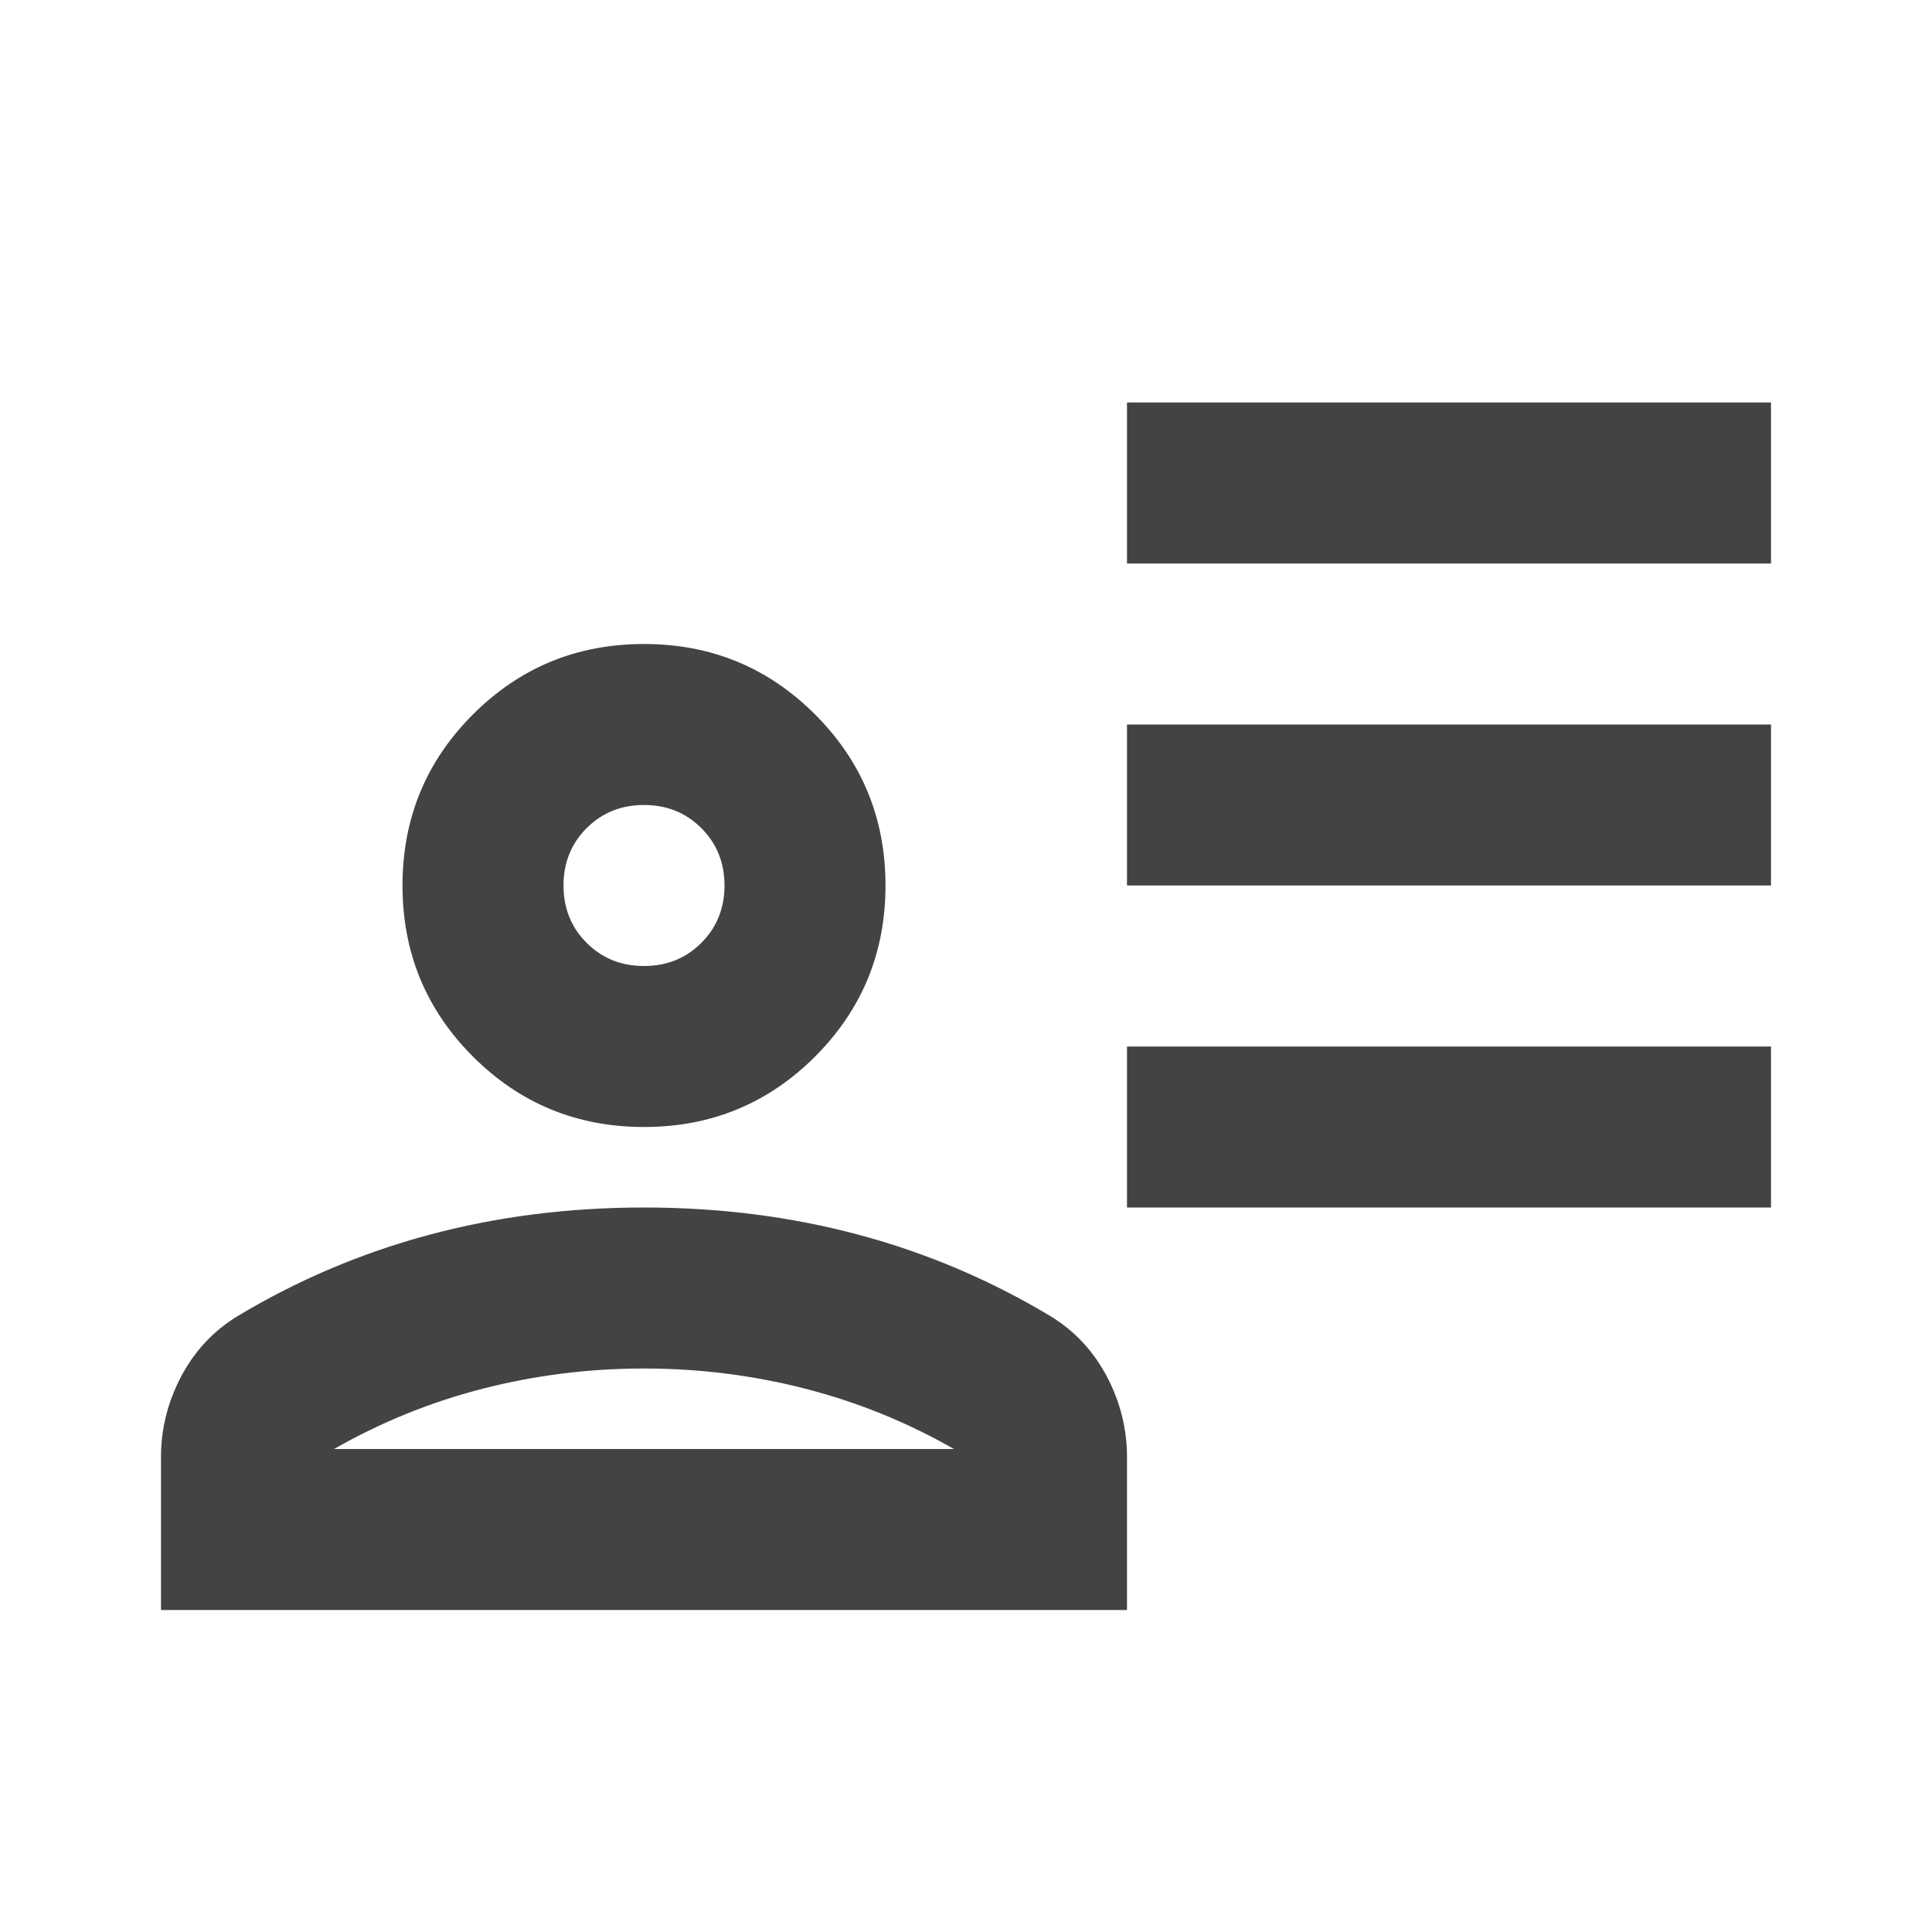
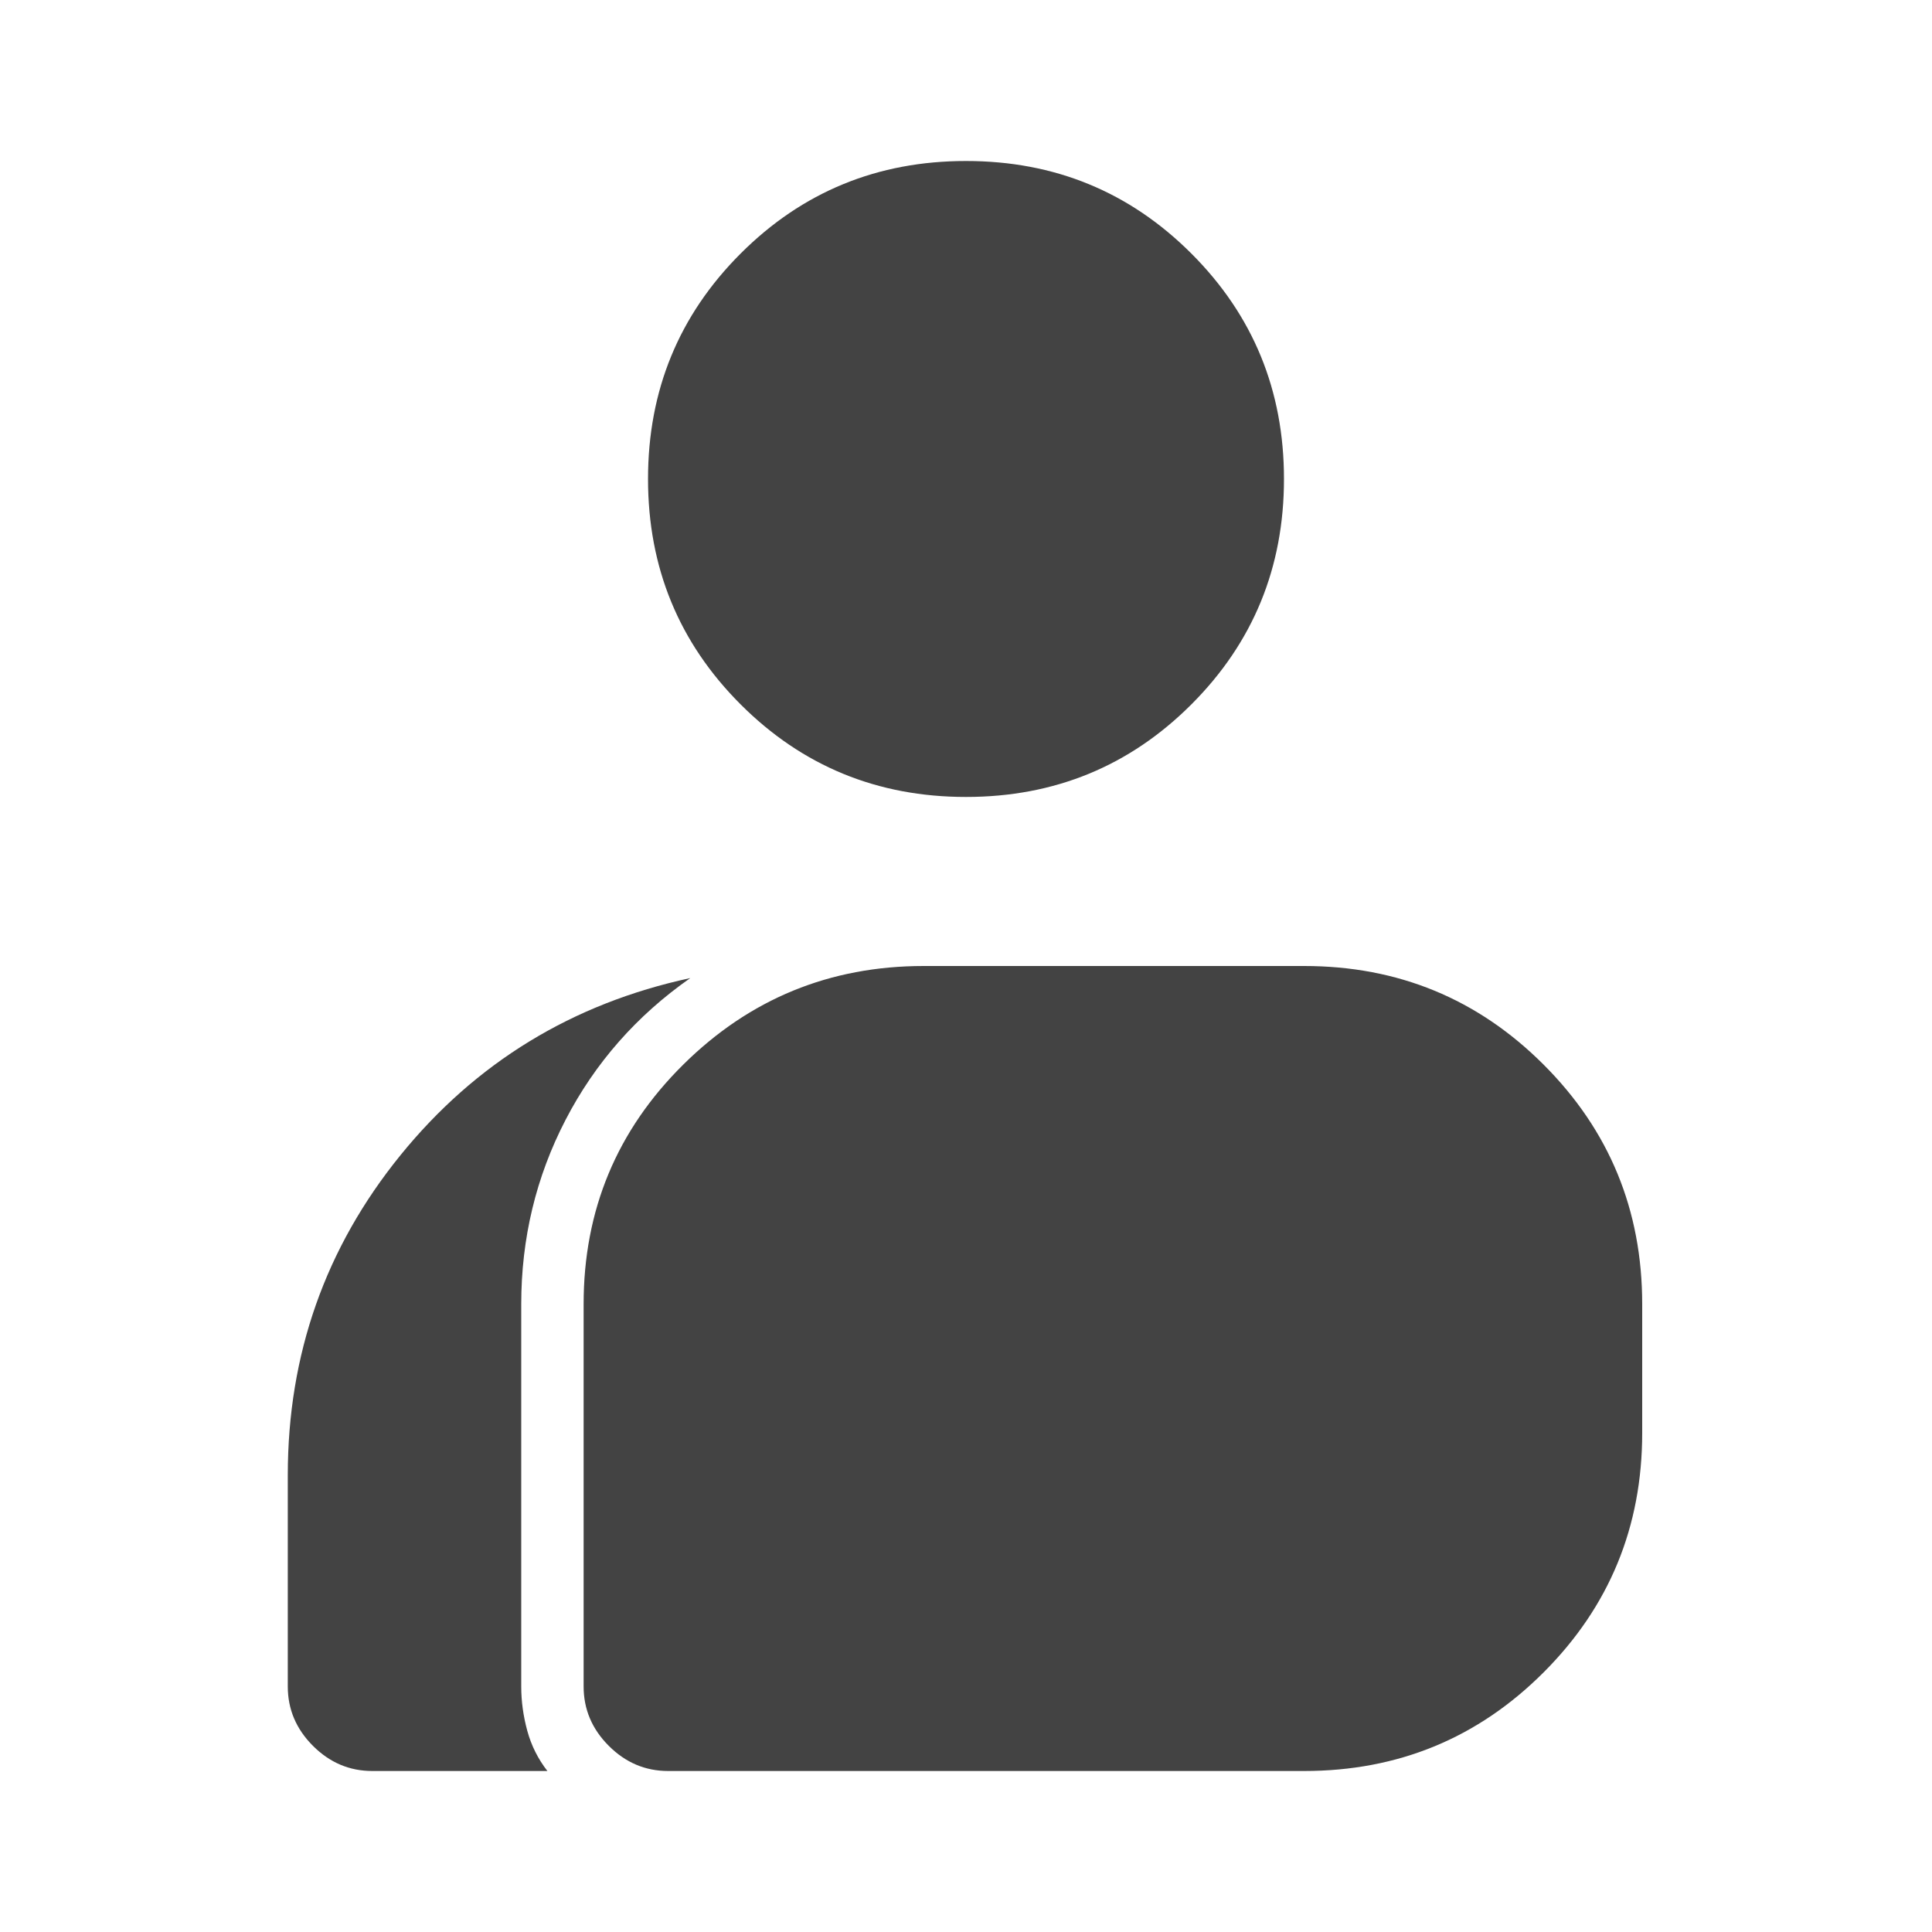
<svg xmlns="http://www.w3.org/2000/svg" height="24px" viewBox="0 -960 960 960" width="24px" fill="#434343">
-   <path d="M560-680v-80h320v80H560Zm0 160v-80h320v80H560Zm0 160v-80h320v80H560Zm-240-40q-50 0-85-35t-35-85q0-50 35-85t85-35q50 0 85 35t35 85q0 50-35 85t-85 35ZM80-160v-76q0-21 10-40t28-30q45-27 95.5-40.5T320-360q56 0 106.5 13.5T522-306q18 11 28 30t10 40v76H80Zm86-80h308q-35-20-74-30t-80-10q-41 0-80 10t-74 30Zm154-240q17 0 28.5-11.5T360-520q0-17-11.5-28.5T320-560q-17 0-28.5 11.5T280-520q0 17 11.5 28.5T320-480Zm0-40Zm0 280Z" />
+   <path d="M185-80q-17 0-29.5-12.5T143-122v-105q0-90 56-159t144-88q-40 28-62 70.5T259-312v190q0 11 3 22t10 20h-87Zm147 0q-17 0-29.5-12.5T290-122v-190q0-70 49.5-119T459-480h189q70 0 119 49t49 119v64q0 70-49 119T648-80H332Zm148-484q-66 0-112-46t-46-112q0-66 46-112t112-46q66 0 112 46t46 112q0 66-46 112t-112 46Z" />
</svg>
